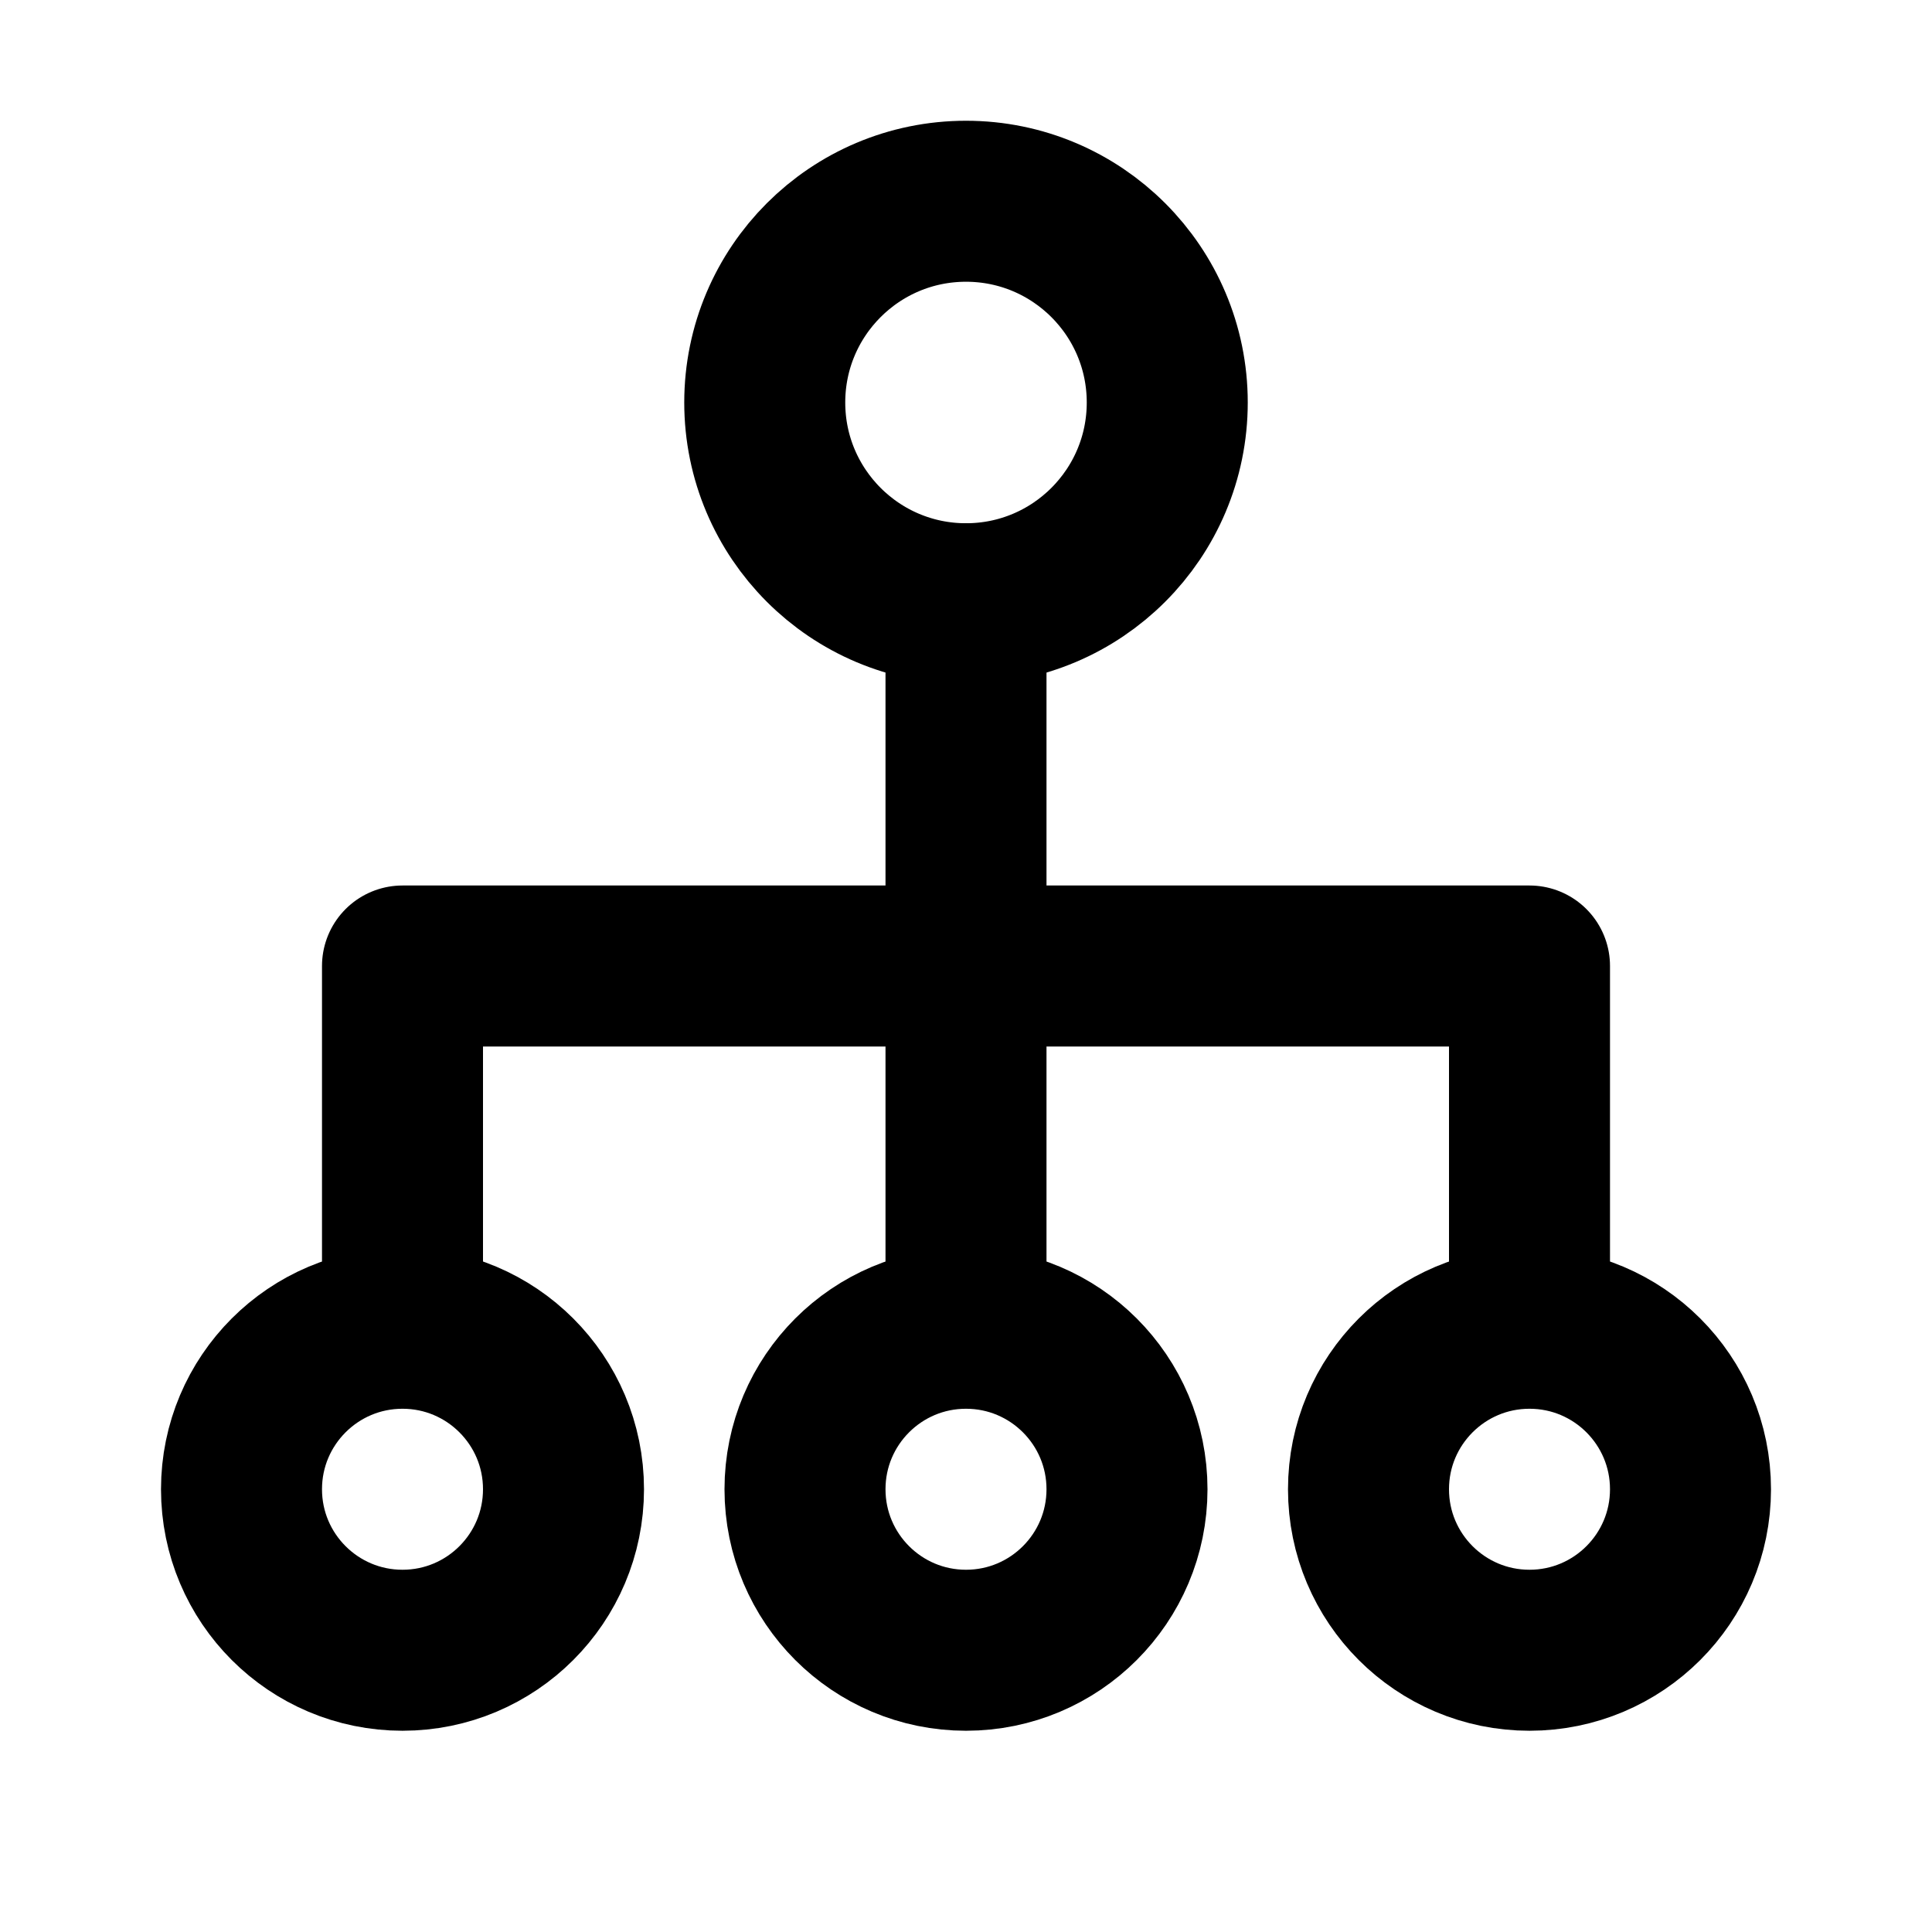
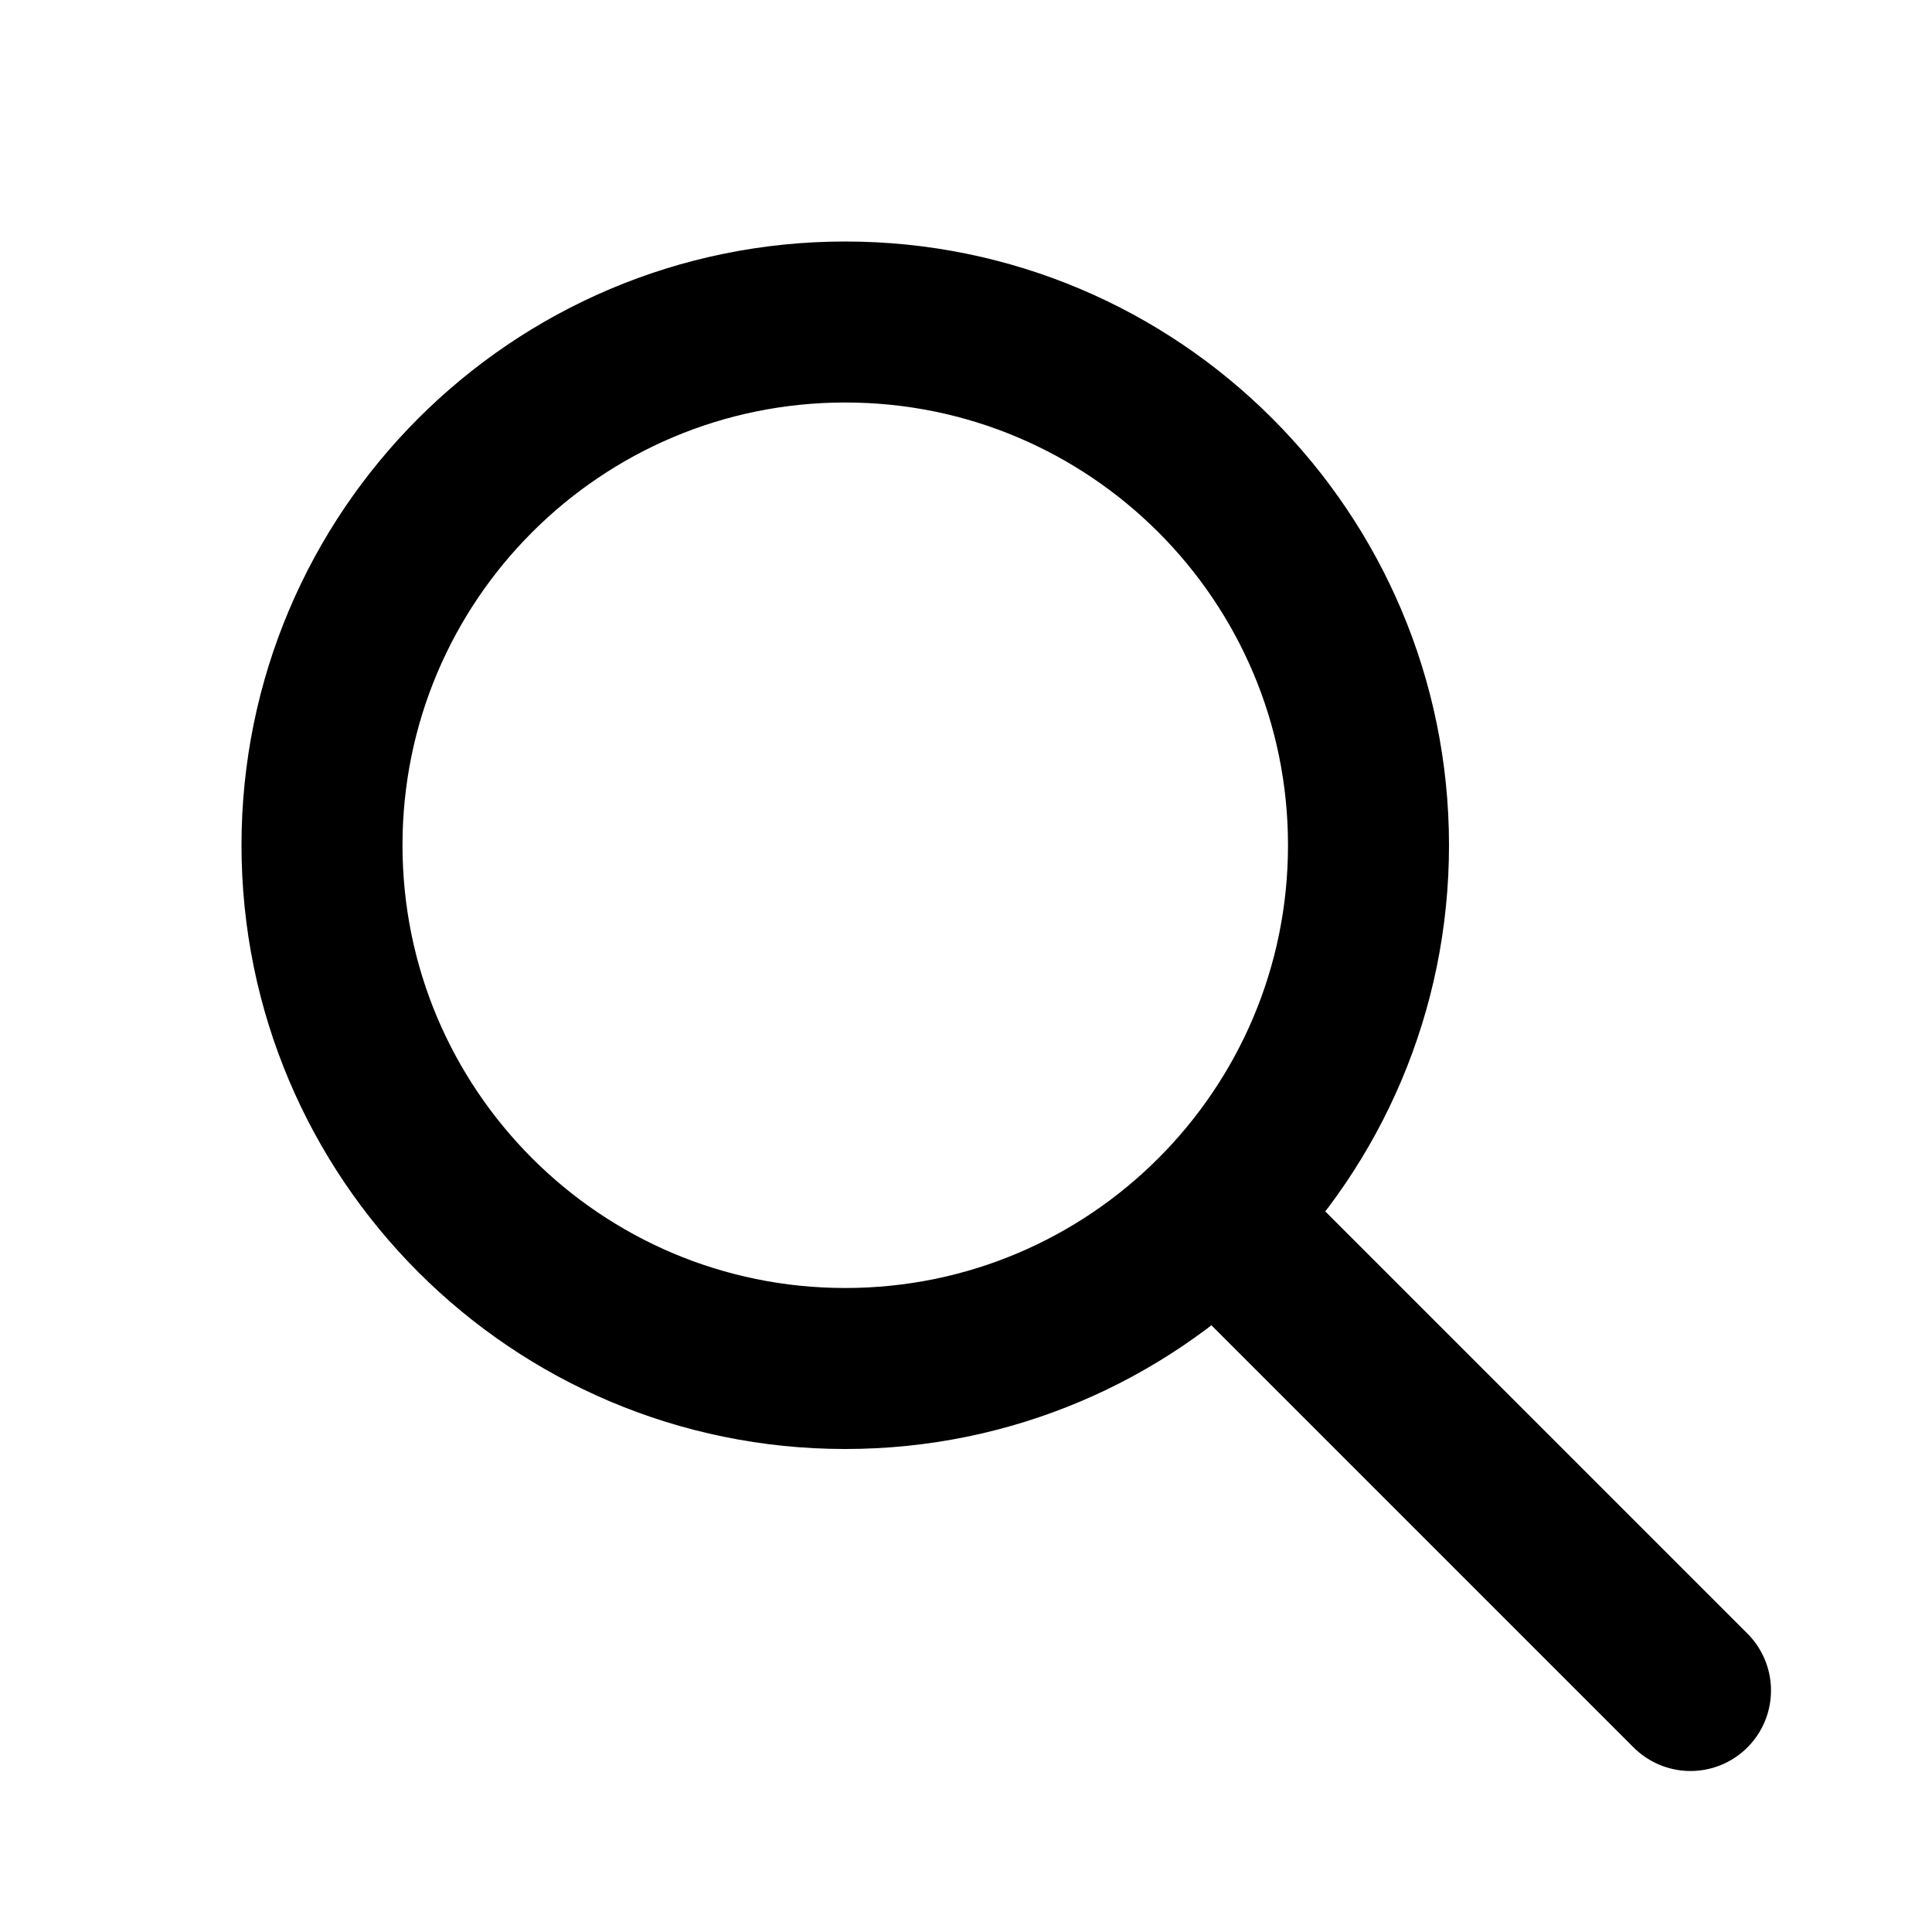
<svg xmlns="http://www.w3.org/2000/svg" viewBox="0 0 24 24" width="14" height="14" fill="none" stroke="currentColor" stroke-width="2" stroke-linecap="round" stroke-linejoin="round">
-   <circle cx="12" cy="5" r="2.5" />
-   <path d="M12 7.5V12" />
-   <path d="M5 16v-4h14v4" />
-   <path d="M12 12v4" />
-   <circle cx="5" cy="18.5" r="2" />
-   <circle cx="12" cy="18.5" r="2" />
-   <circle cx="19" cy="18.5" r="2" />
+   <circle cx="10.5" cy="10.5" r="6.5" />
+   <path d="M15.5 15.5L21 21" />
</svg>
